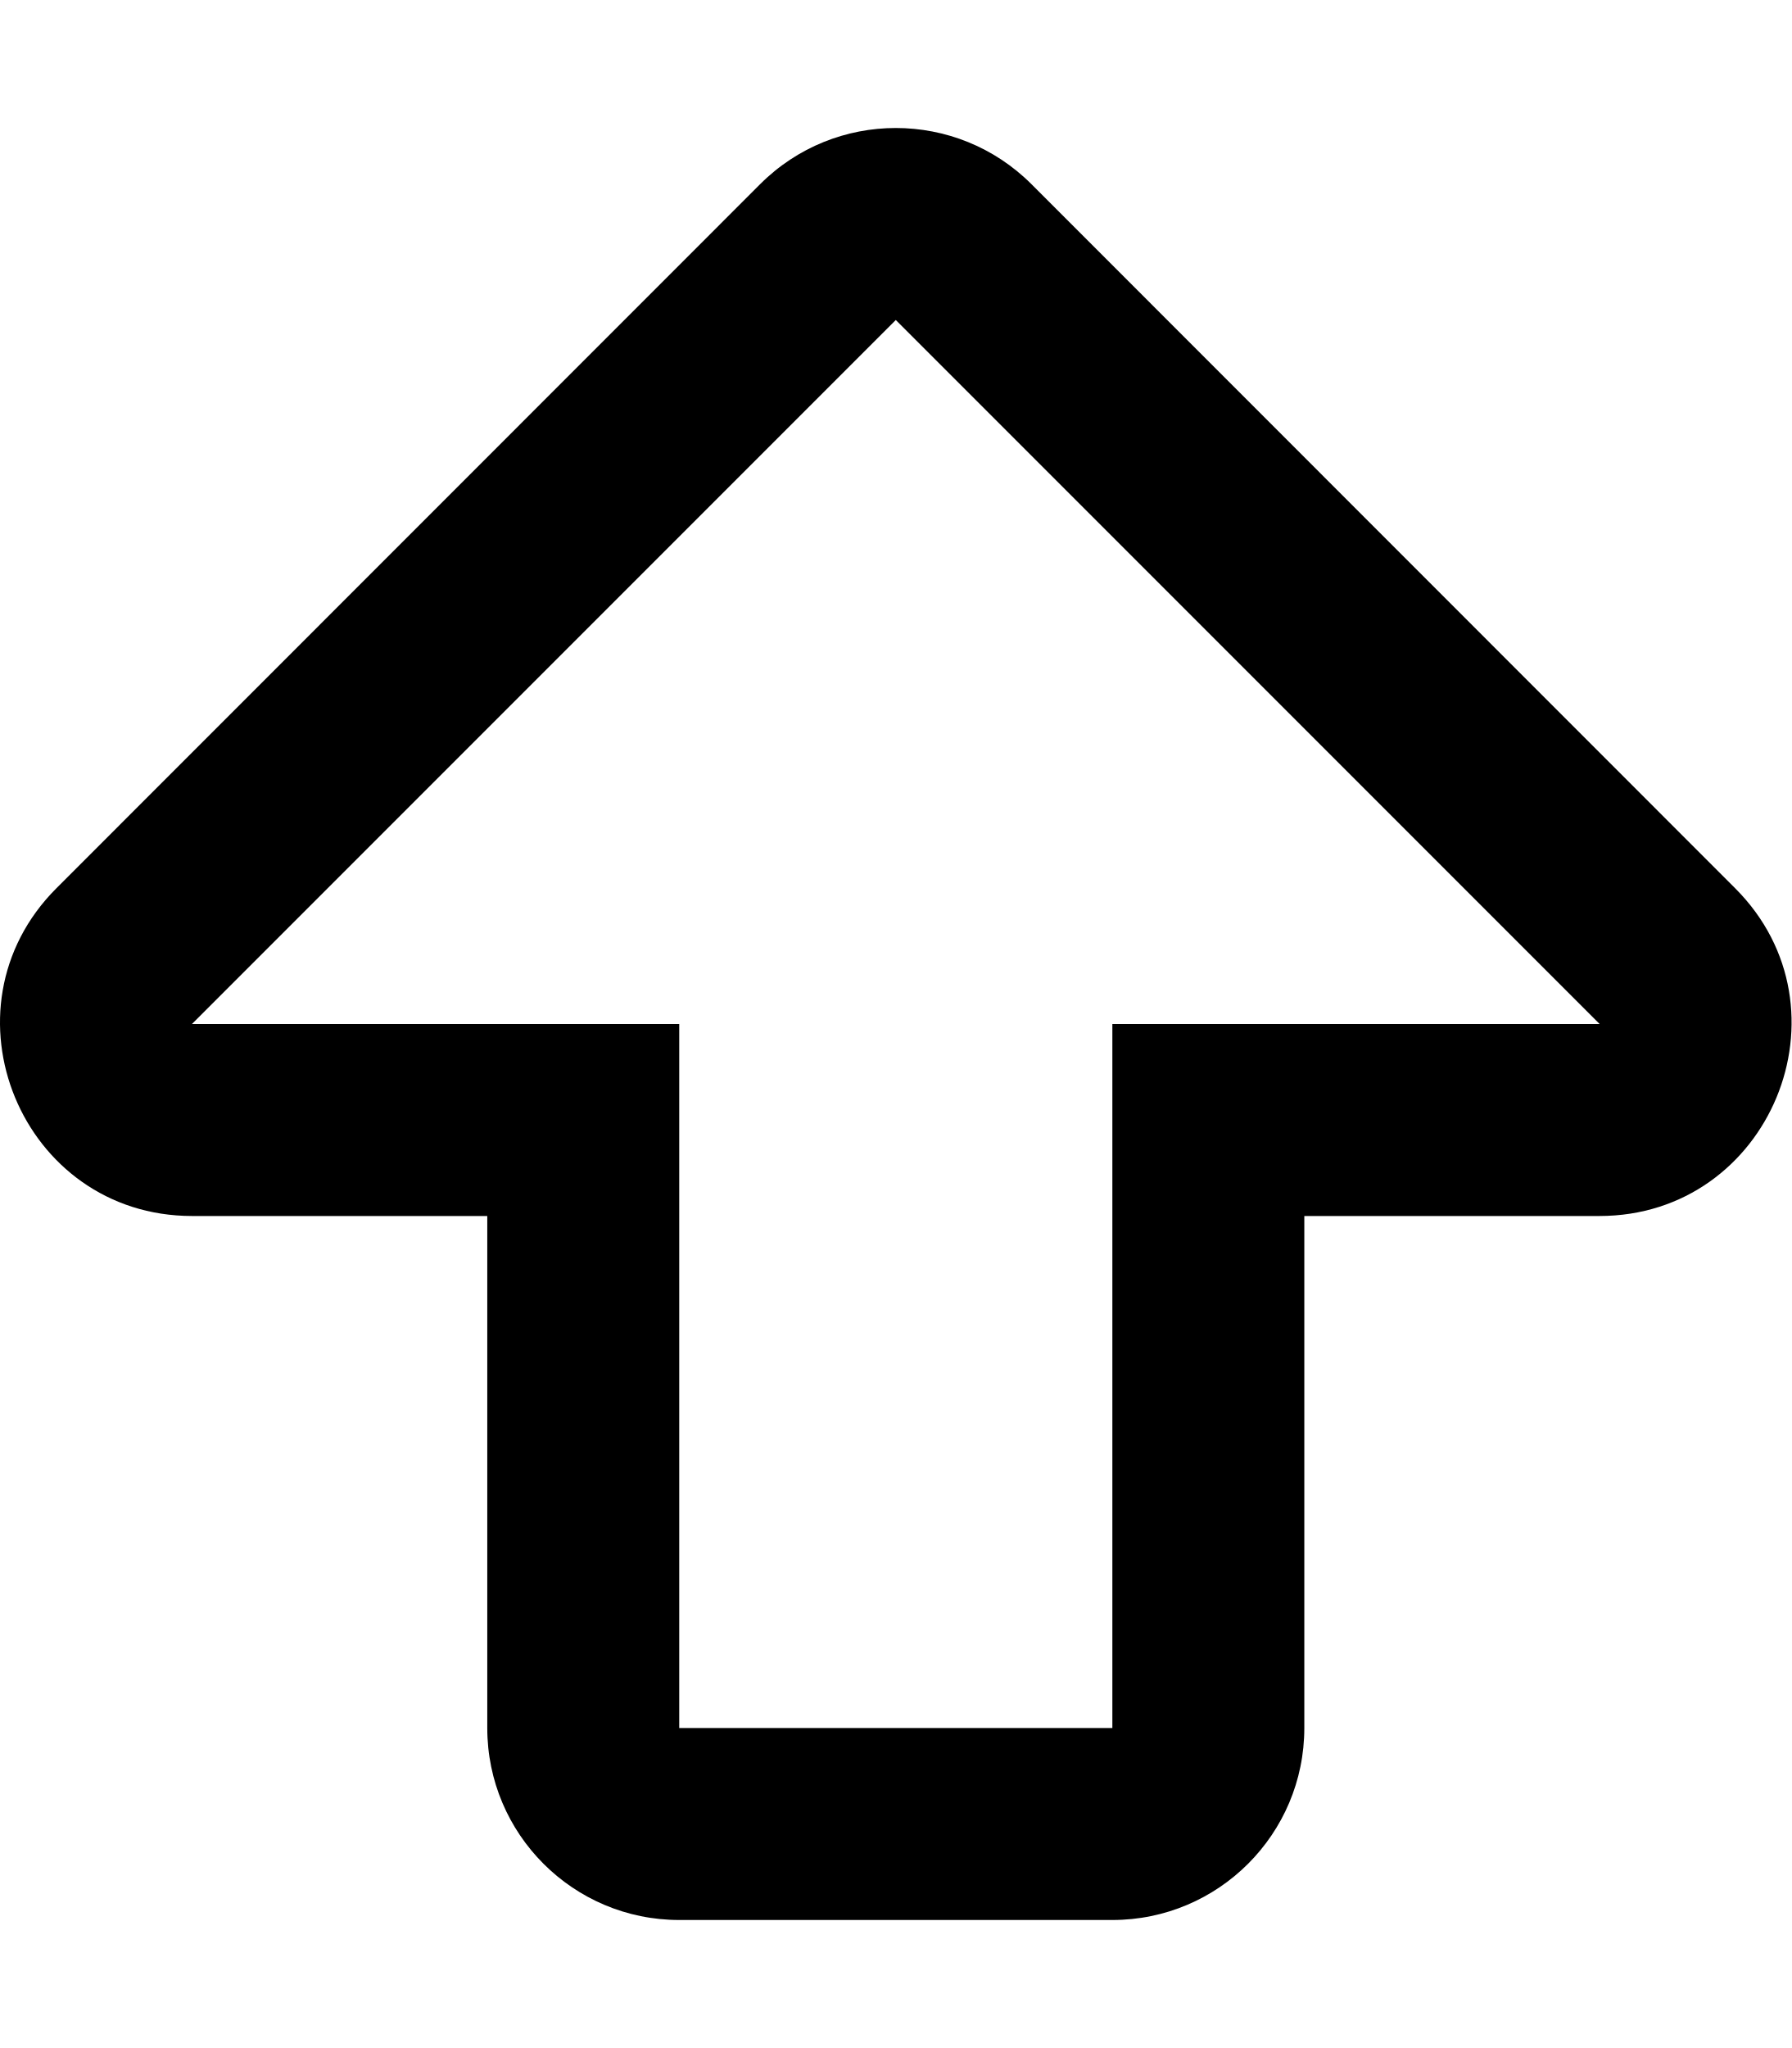
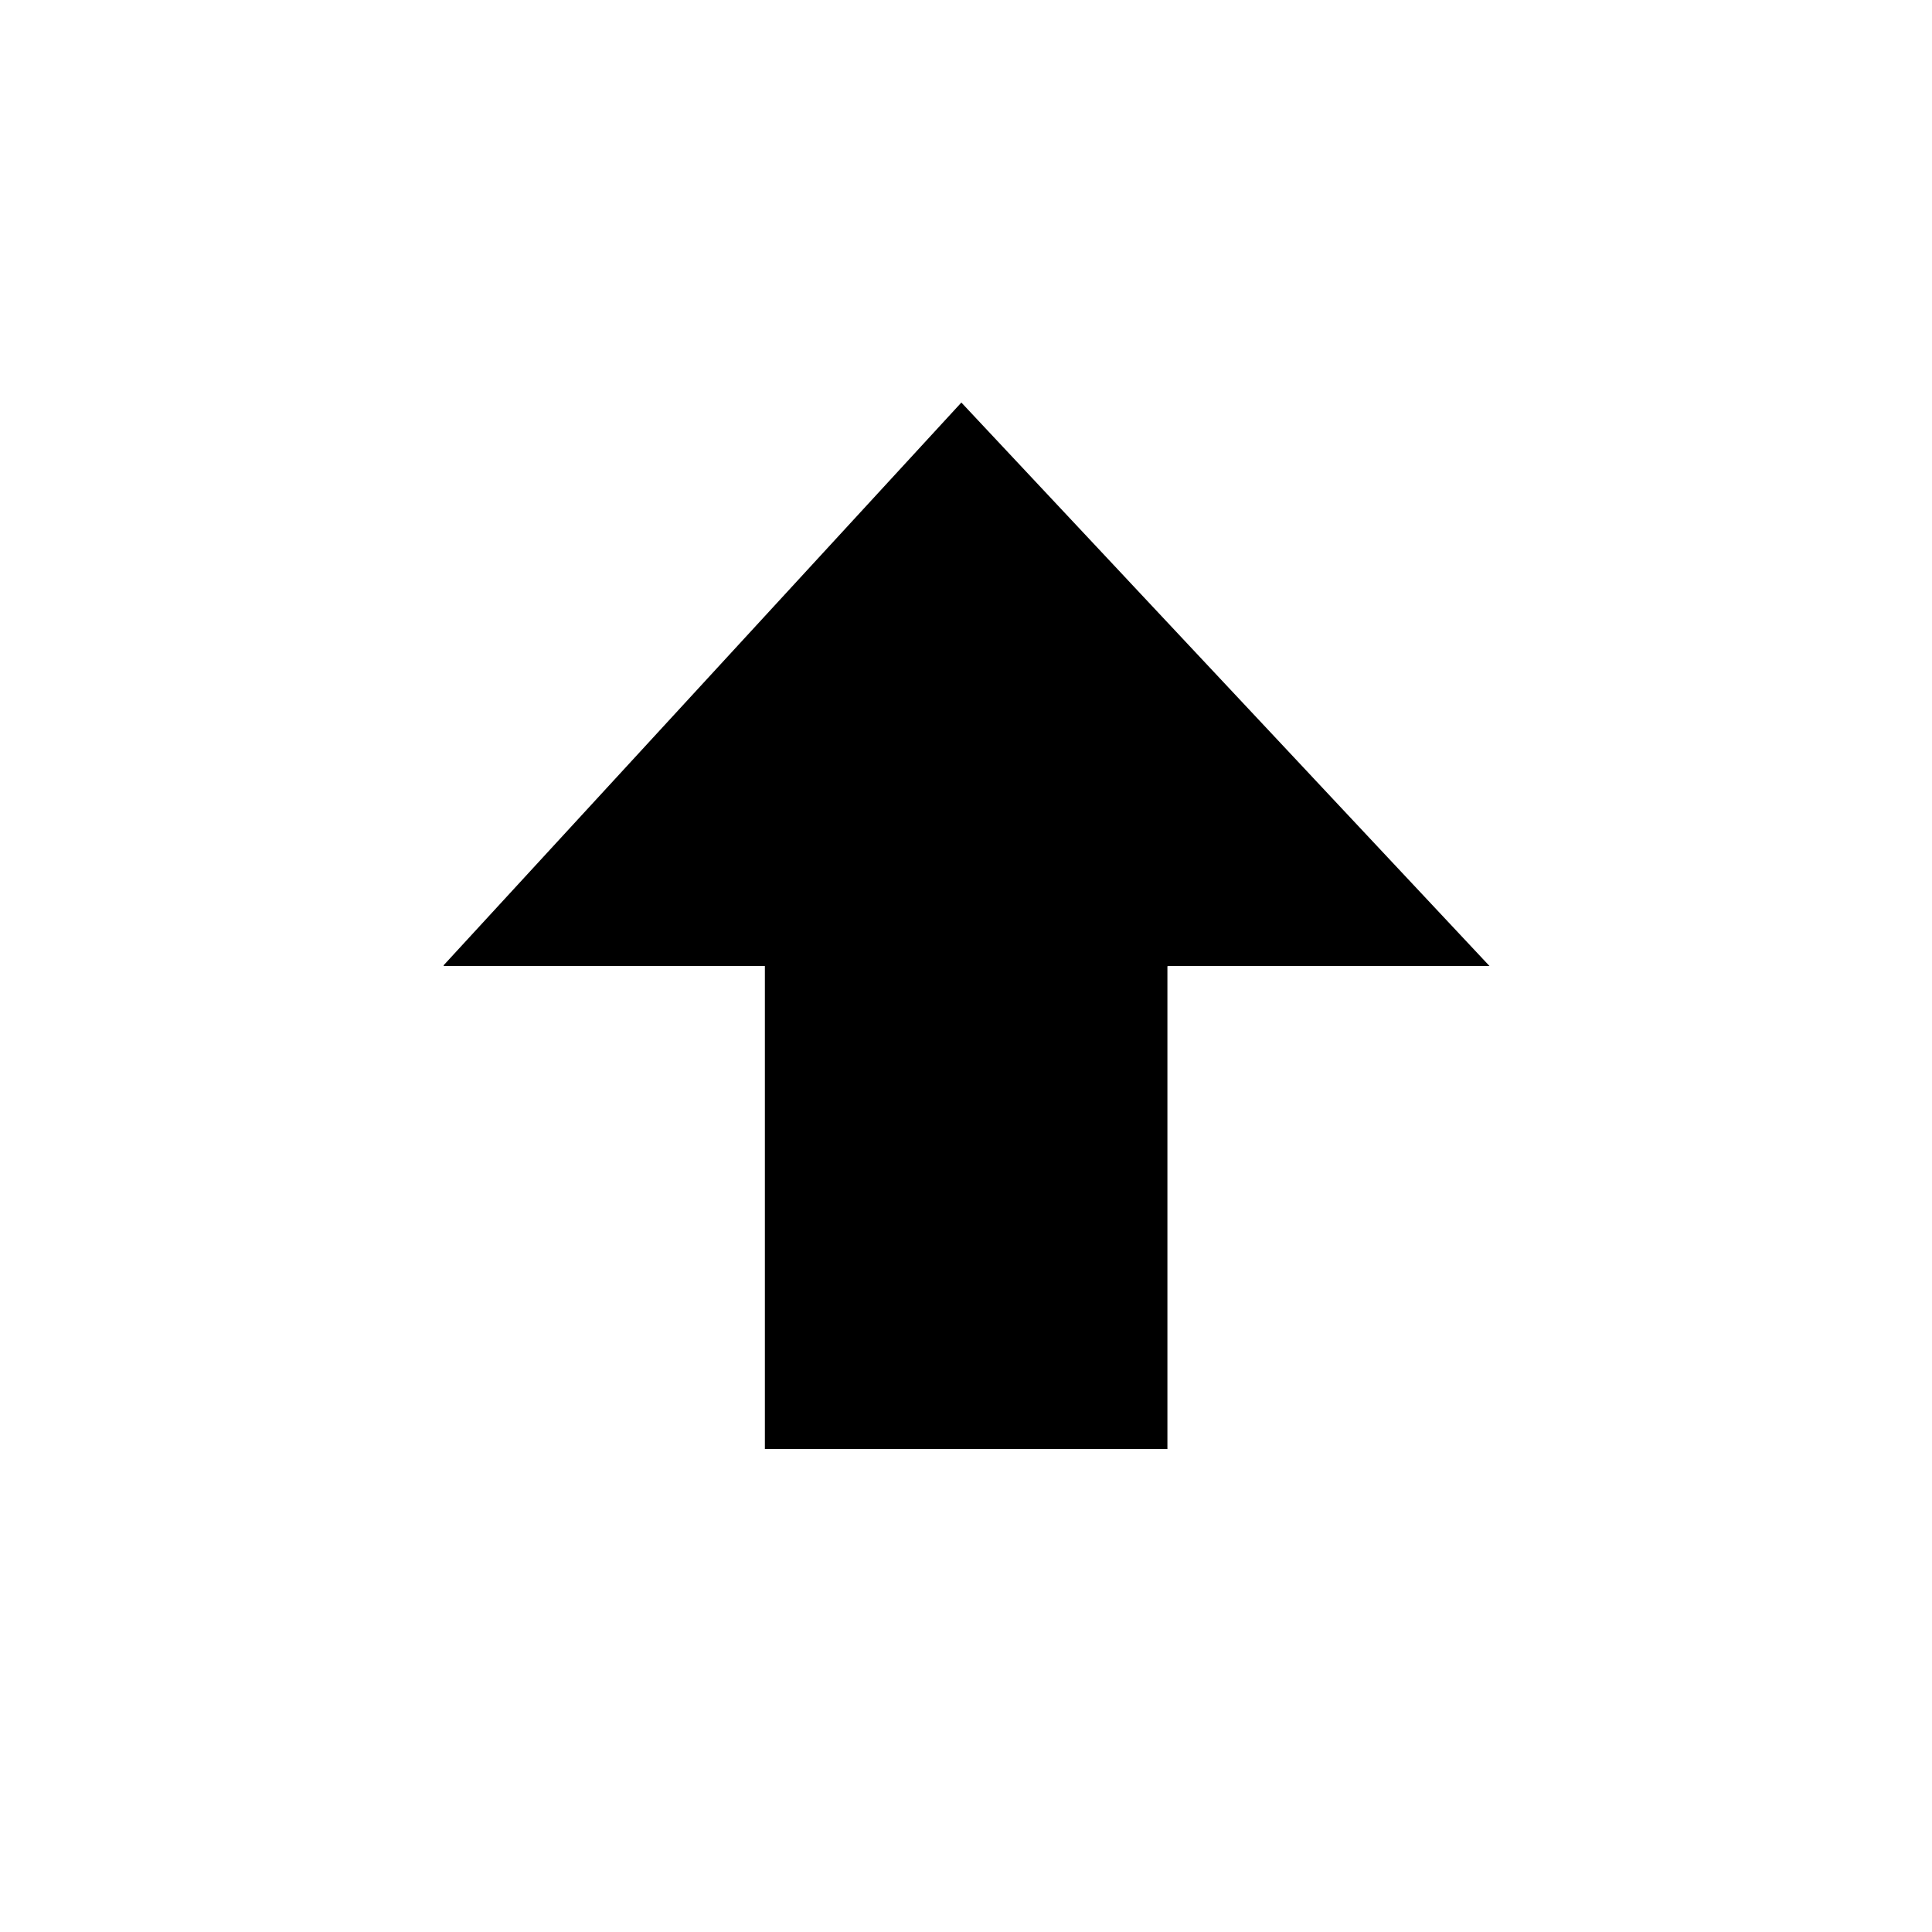
- <svg xmlns="http://www.w3.org/2000/svg" aria-hidden="true" focusable="false" data-prefix="far" data-icon="arrow-alt-up" role="img" viewBox="0 0 448 512" class="svg-inline--fa fa-arrow-alt-up fa-w-14 fa-3x">
-   <path fill="currentColor" d="M48.048 304h73.798v128c0 26.51 21.49 48 48 48h108.308c26.51 0 48-21.49 48-48V304h73.789c42.638 0 64.151-51.731 33.941-81.941l-175.943-176c-18.745-18.745-49.137-18.746-67.882 0l-175.952 176C-16.042 252.208 5.325 304 48.048 304zM224 80l176 176H278.154v176H169.846V256H48L224 80z" class="" />
+ <svg xmlns="http://www.w3.org/2000/svg" version="1.1" id="Layer_1" x="0px" y="0px" viewBox="0 0 20 20" style="enable-background:new 0 0 20 20;" xml:space="preserve">
+   <path d="M9.952,4.167H9.952l-5.36,5.826C4.594,9.998,4.593,9.995,4.595,10h3.321  c0.001,0.001,0.001,0.001,0.002,0.002V15h4.167v-4.996c0.001-0.001,0.002-0.002,0.004-0.004  h3.33L9.952,4.167z" />
</svg>
